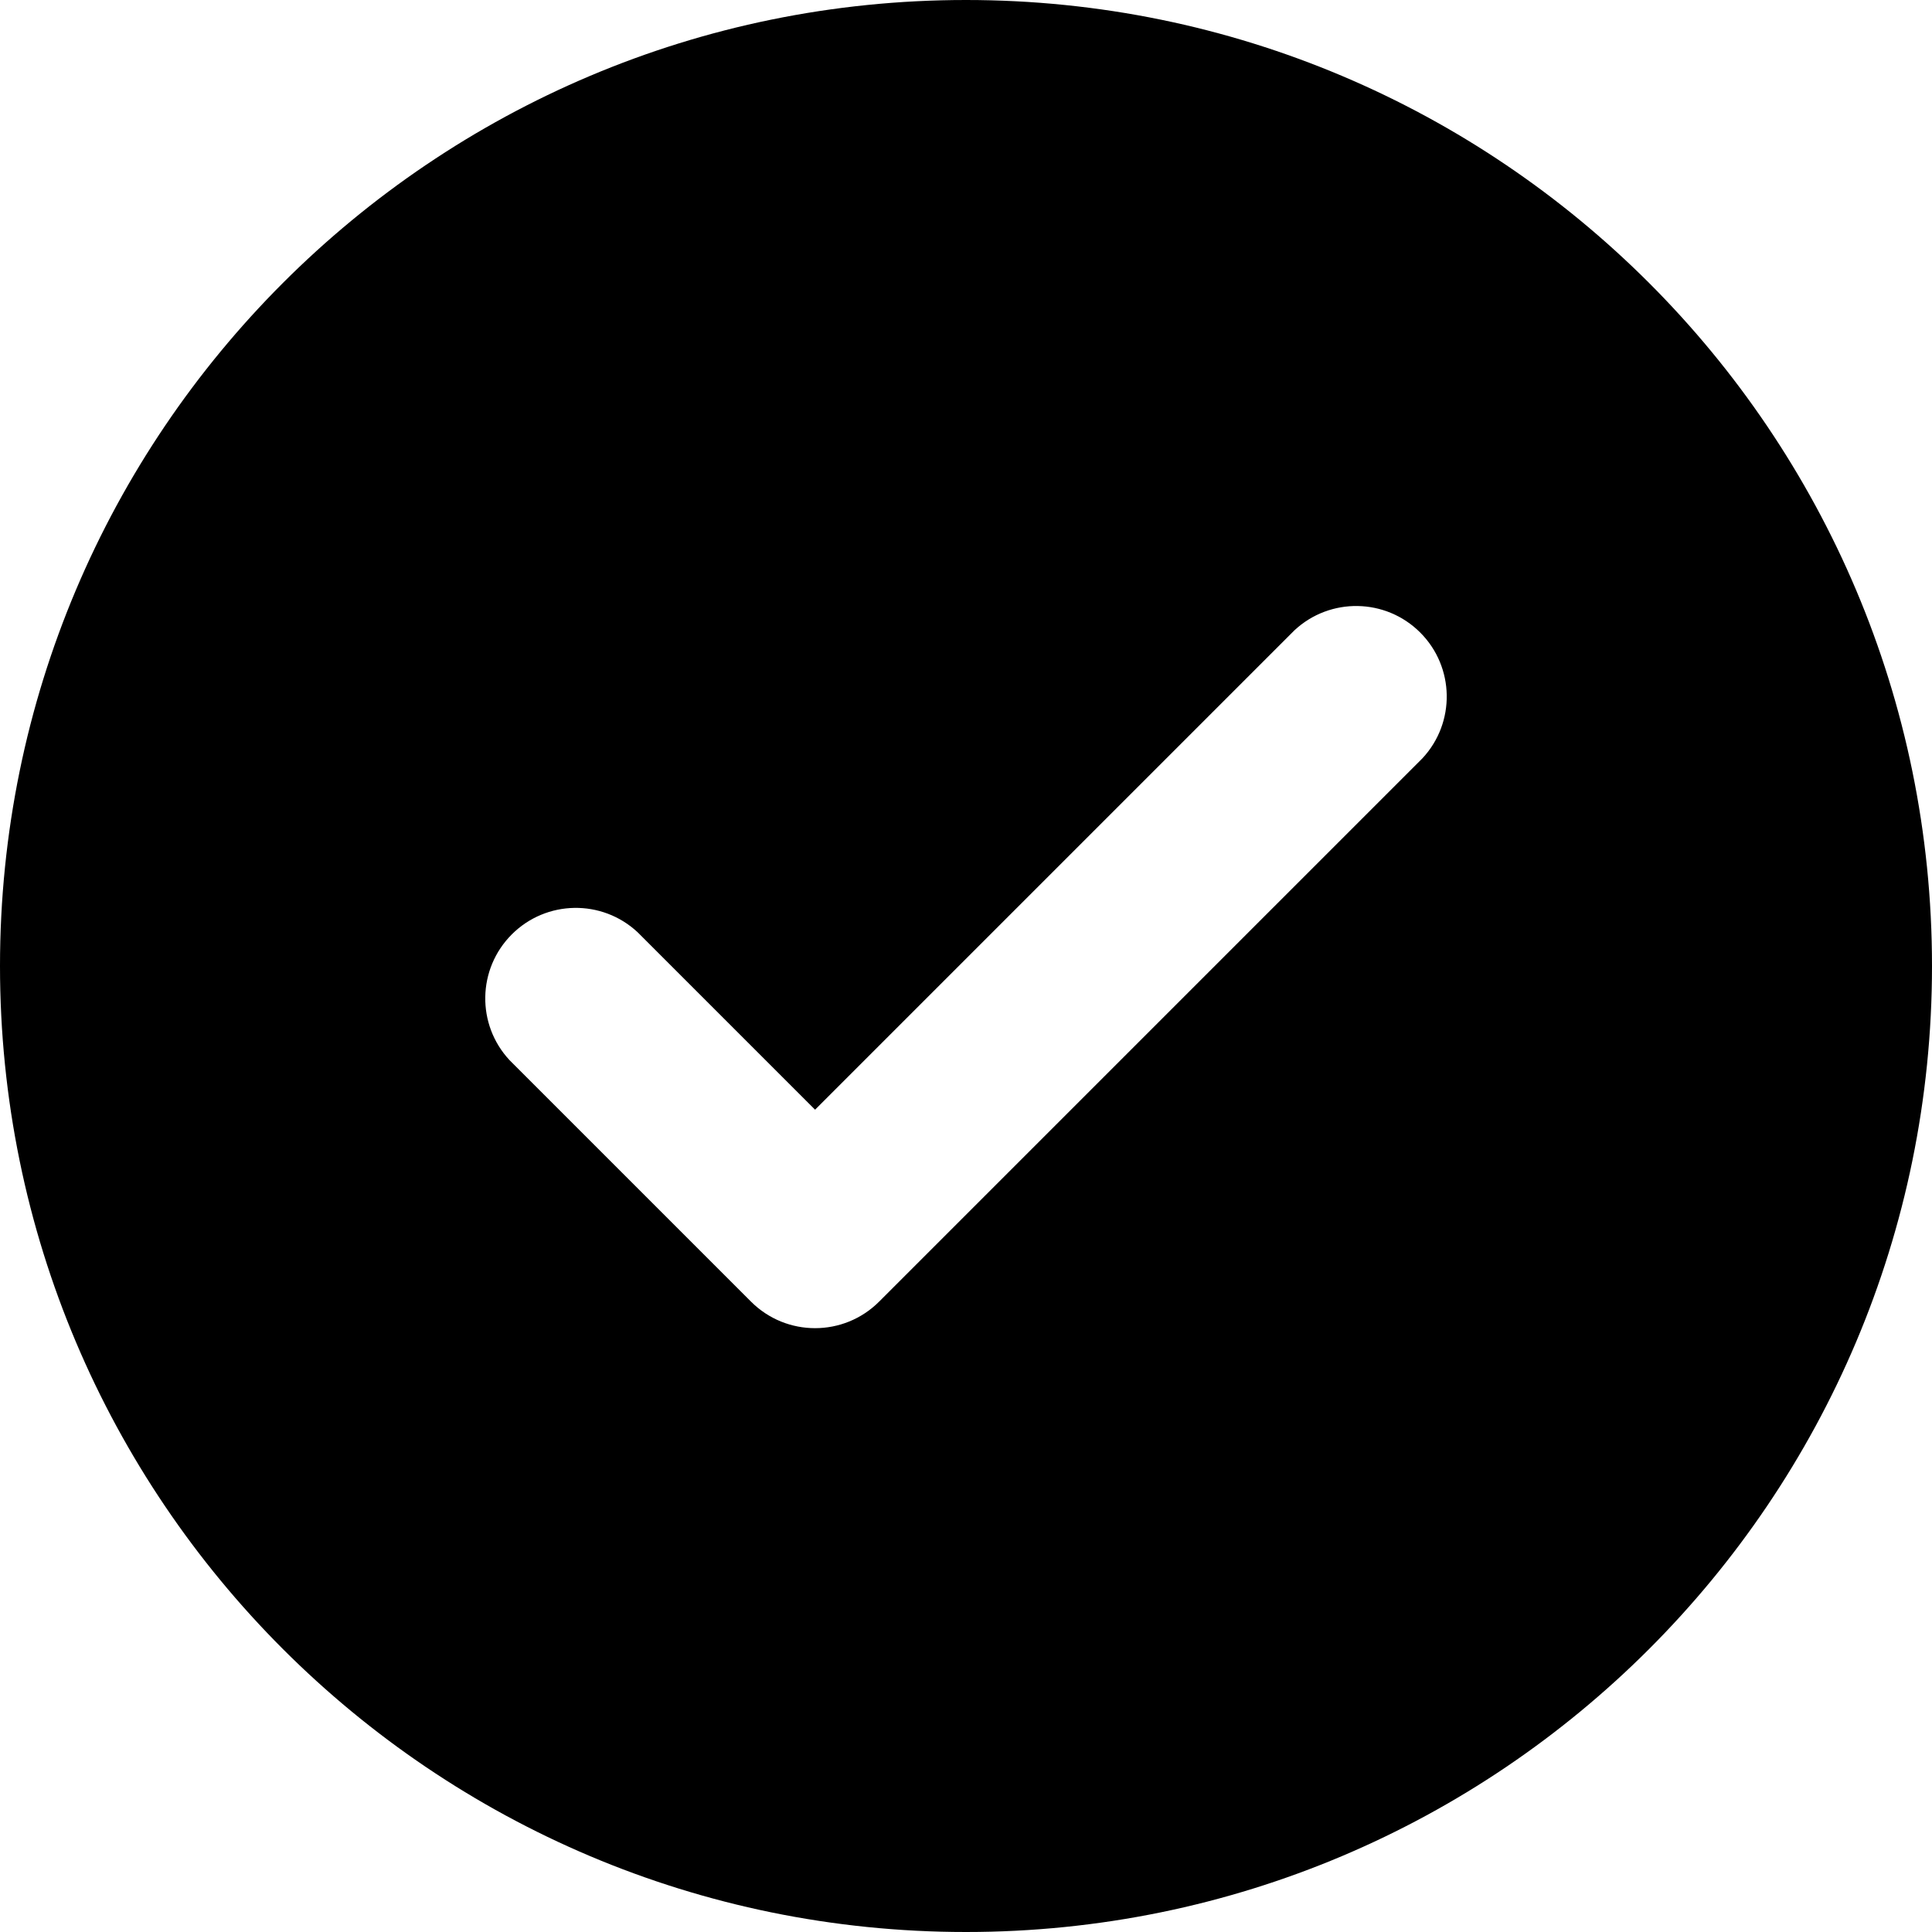
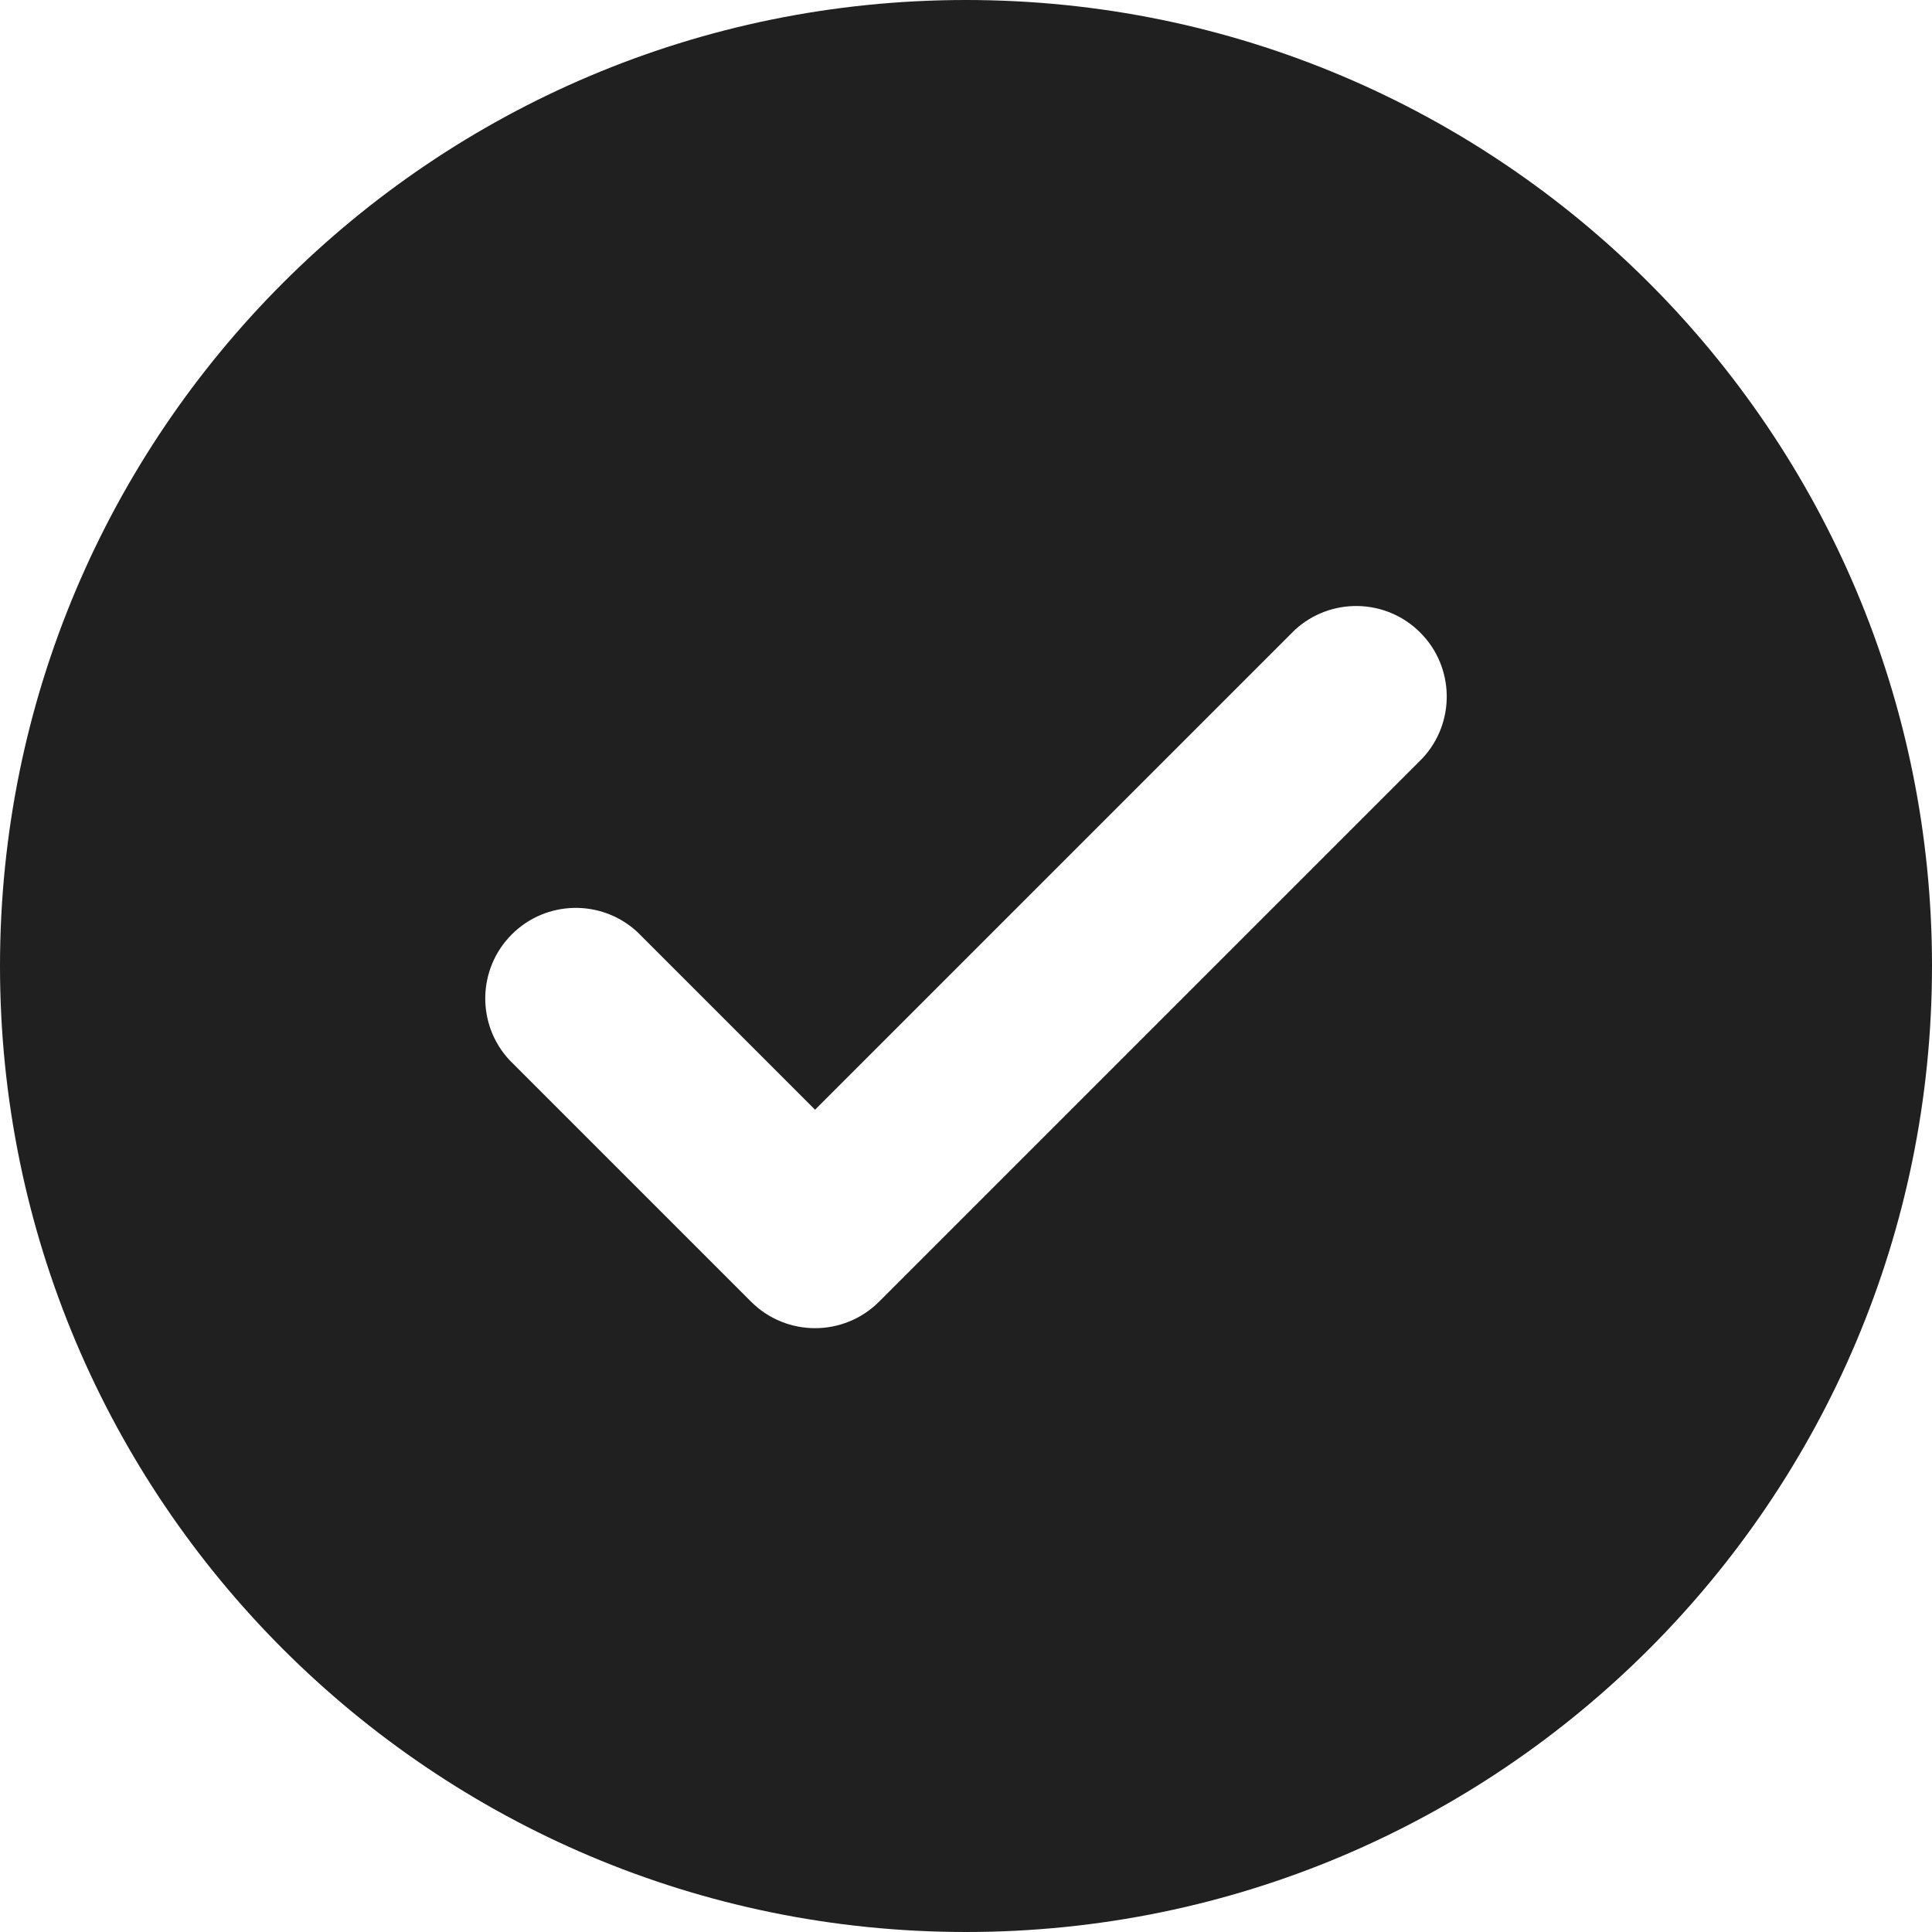
<svg xmlns="http://www.w3.org/2000/svg" version="1.1" viewBox="0 0 16 16" fill="none" stroke-width="2">
  <g fill="none" fill-rule="evenodd">
-     <path fill="black" fill-rule="evenodd" d="M8 16A8 8 0 108 0a8 8 0 000 16zm3.78-9.72a.75.75 0 00-1.06-1.06L6.75 9.19 5.28 7.72a.75.75 0 00-1.06 1.06l2 2a.75.75 0 001.06 0l4.5-4.5z" />
+     <path fill="#202020" fill-rule="evenodd" d="M8 16A8 8 0 108 0a8 8 0 000 16zm3.78-9.72a.75.75 0 00-1.06-1.06L6.75 9.19 5.28 7.72a.75.75 0 00-1.06 1.06l2 2a.75.75 0 001.06 0l4.5-4.5z" />
  </g>
</svg>
